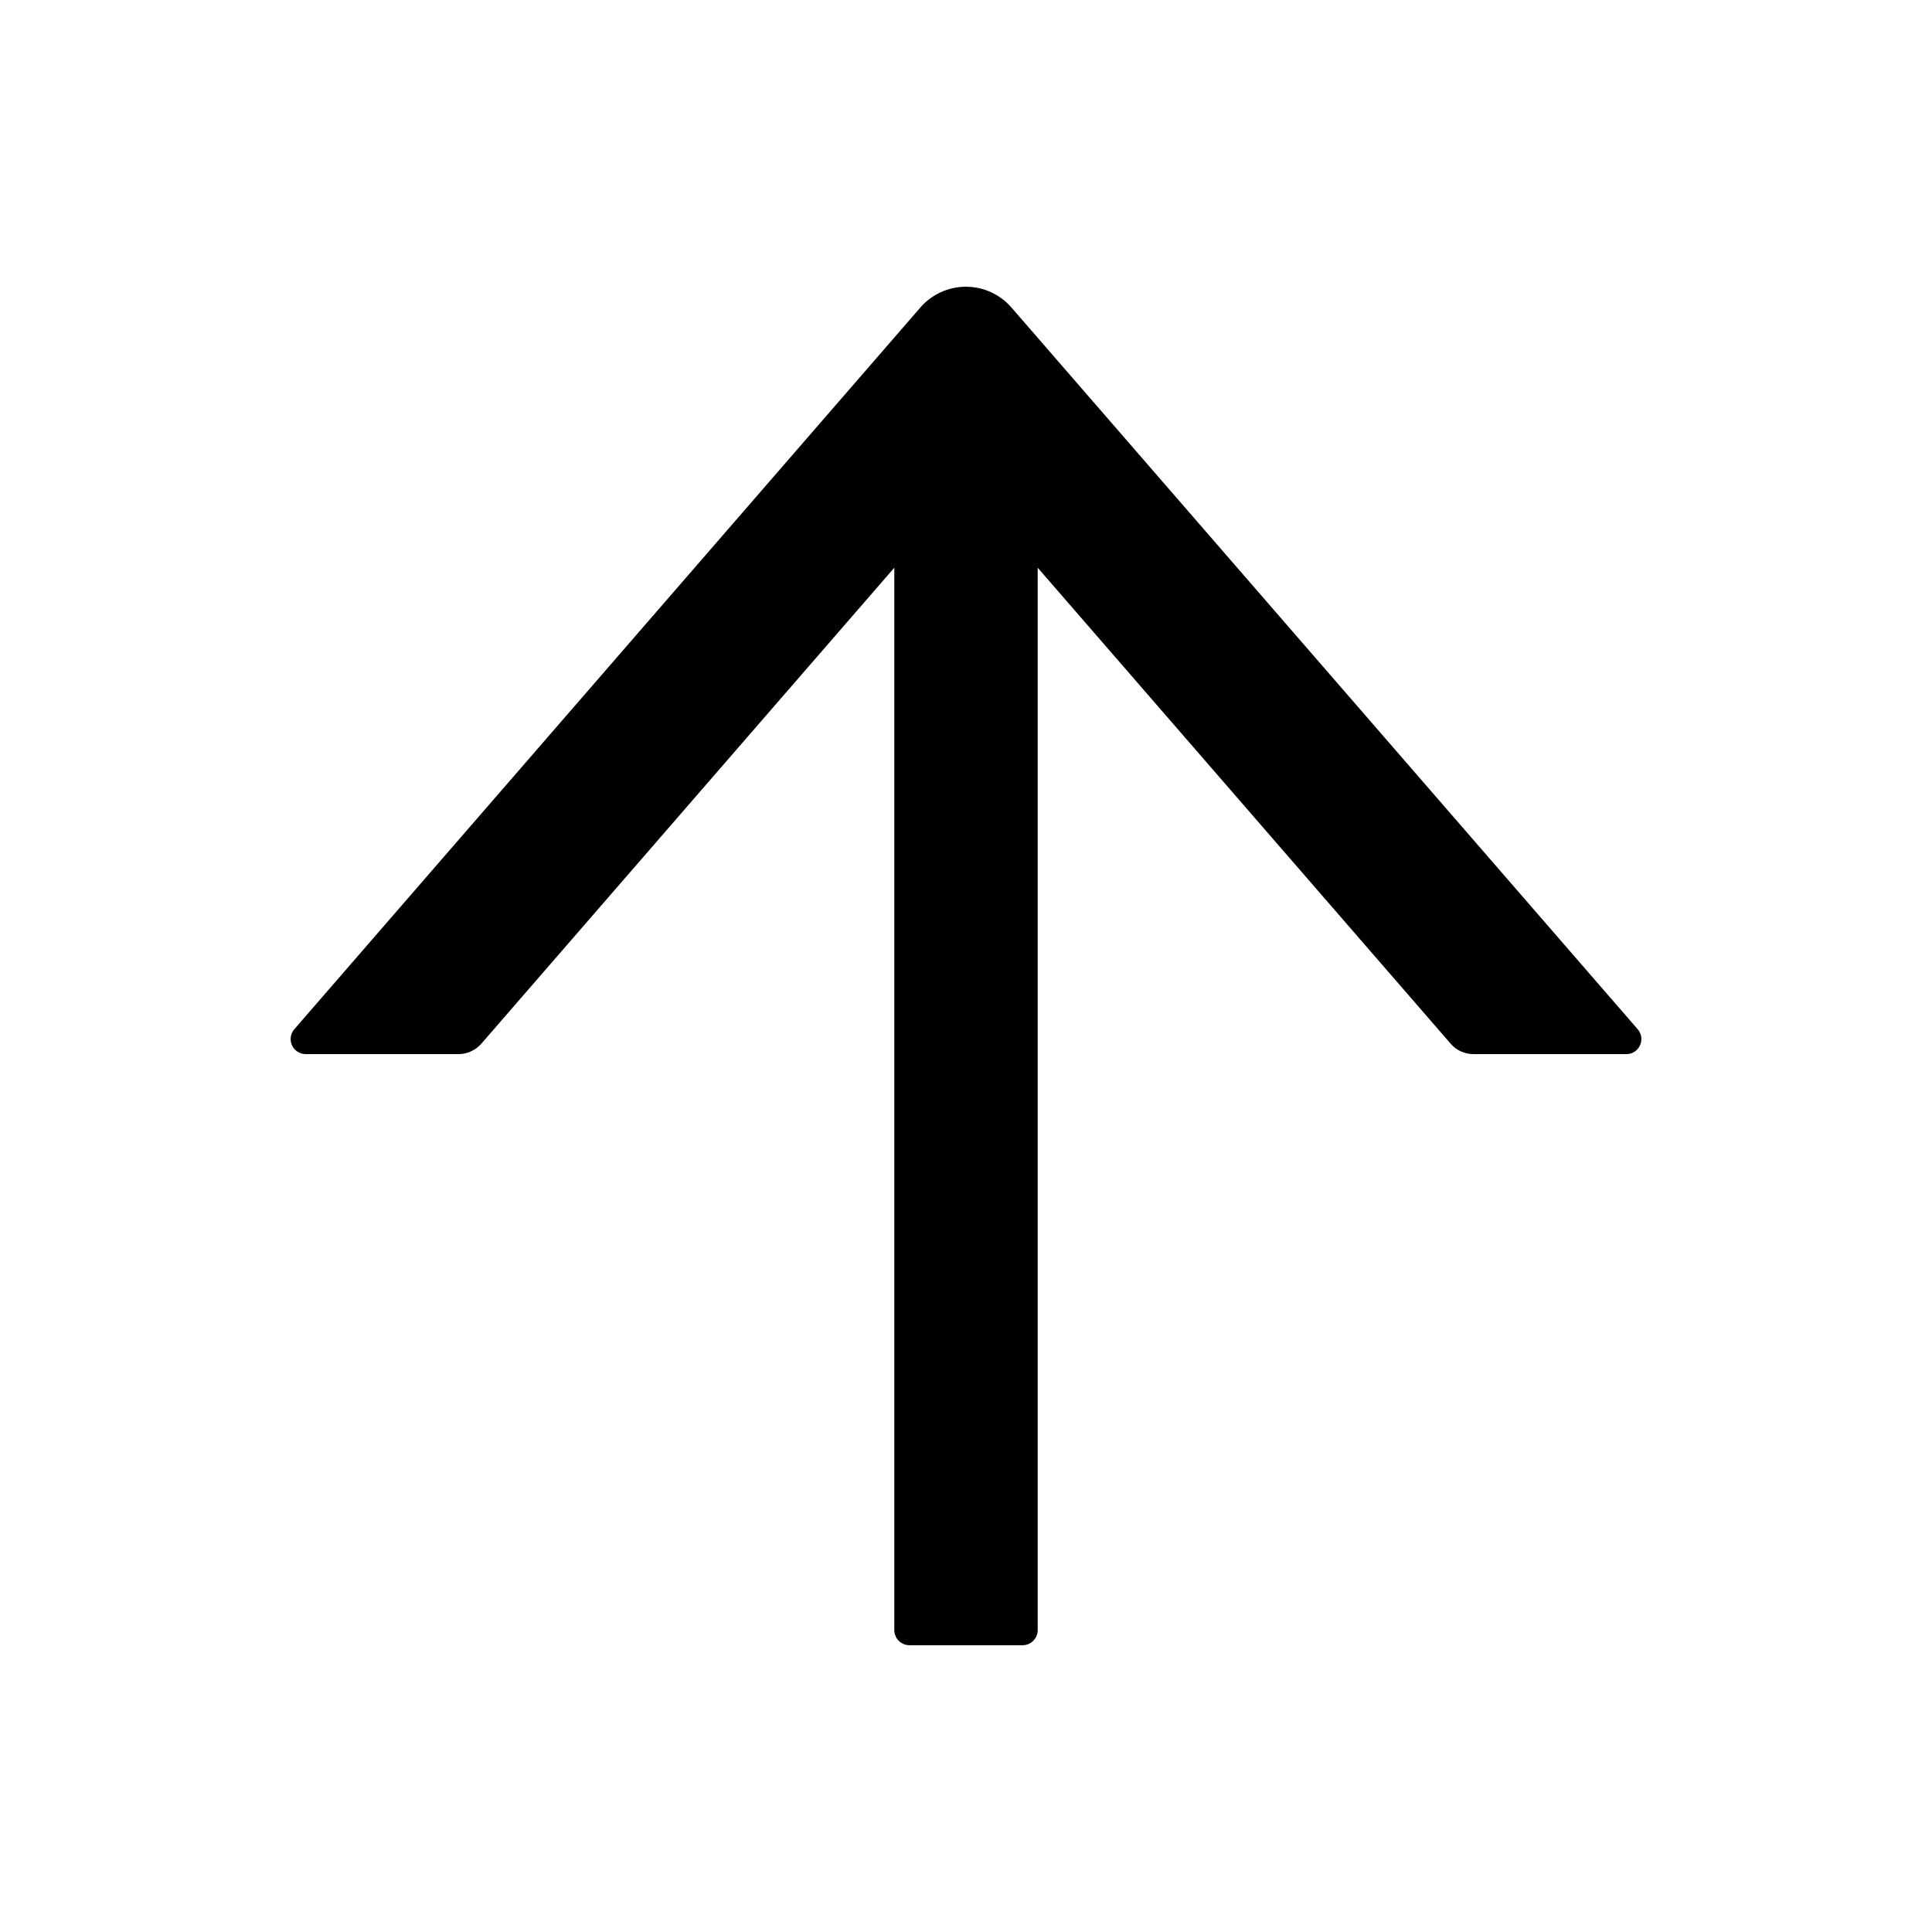
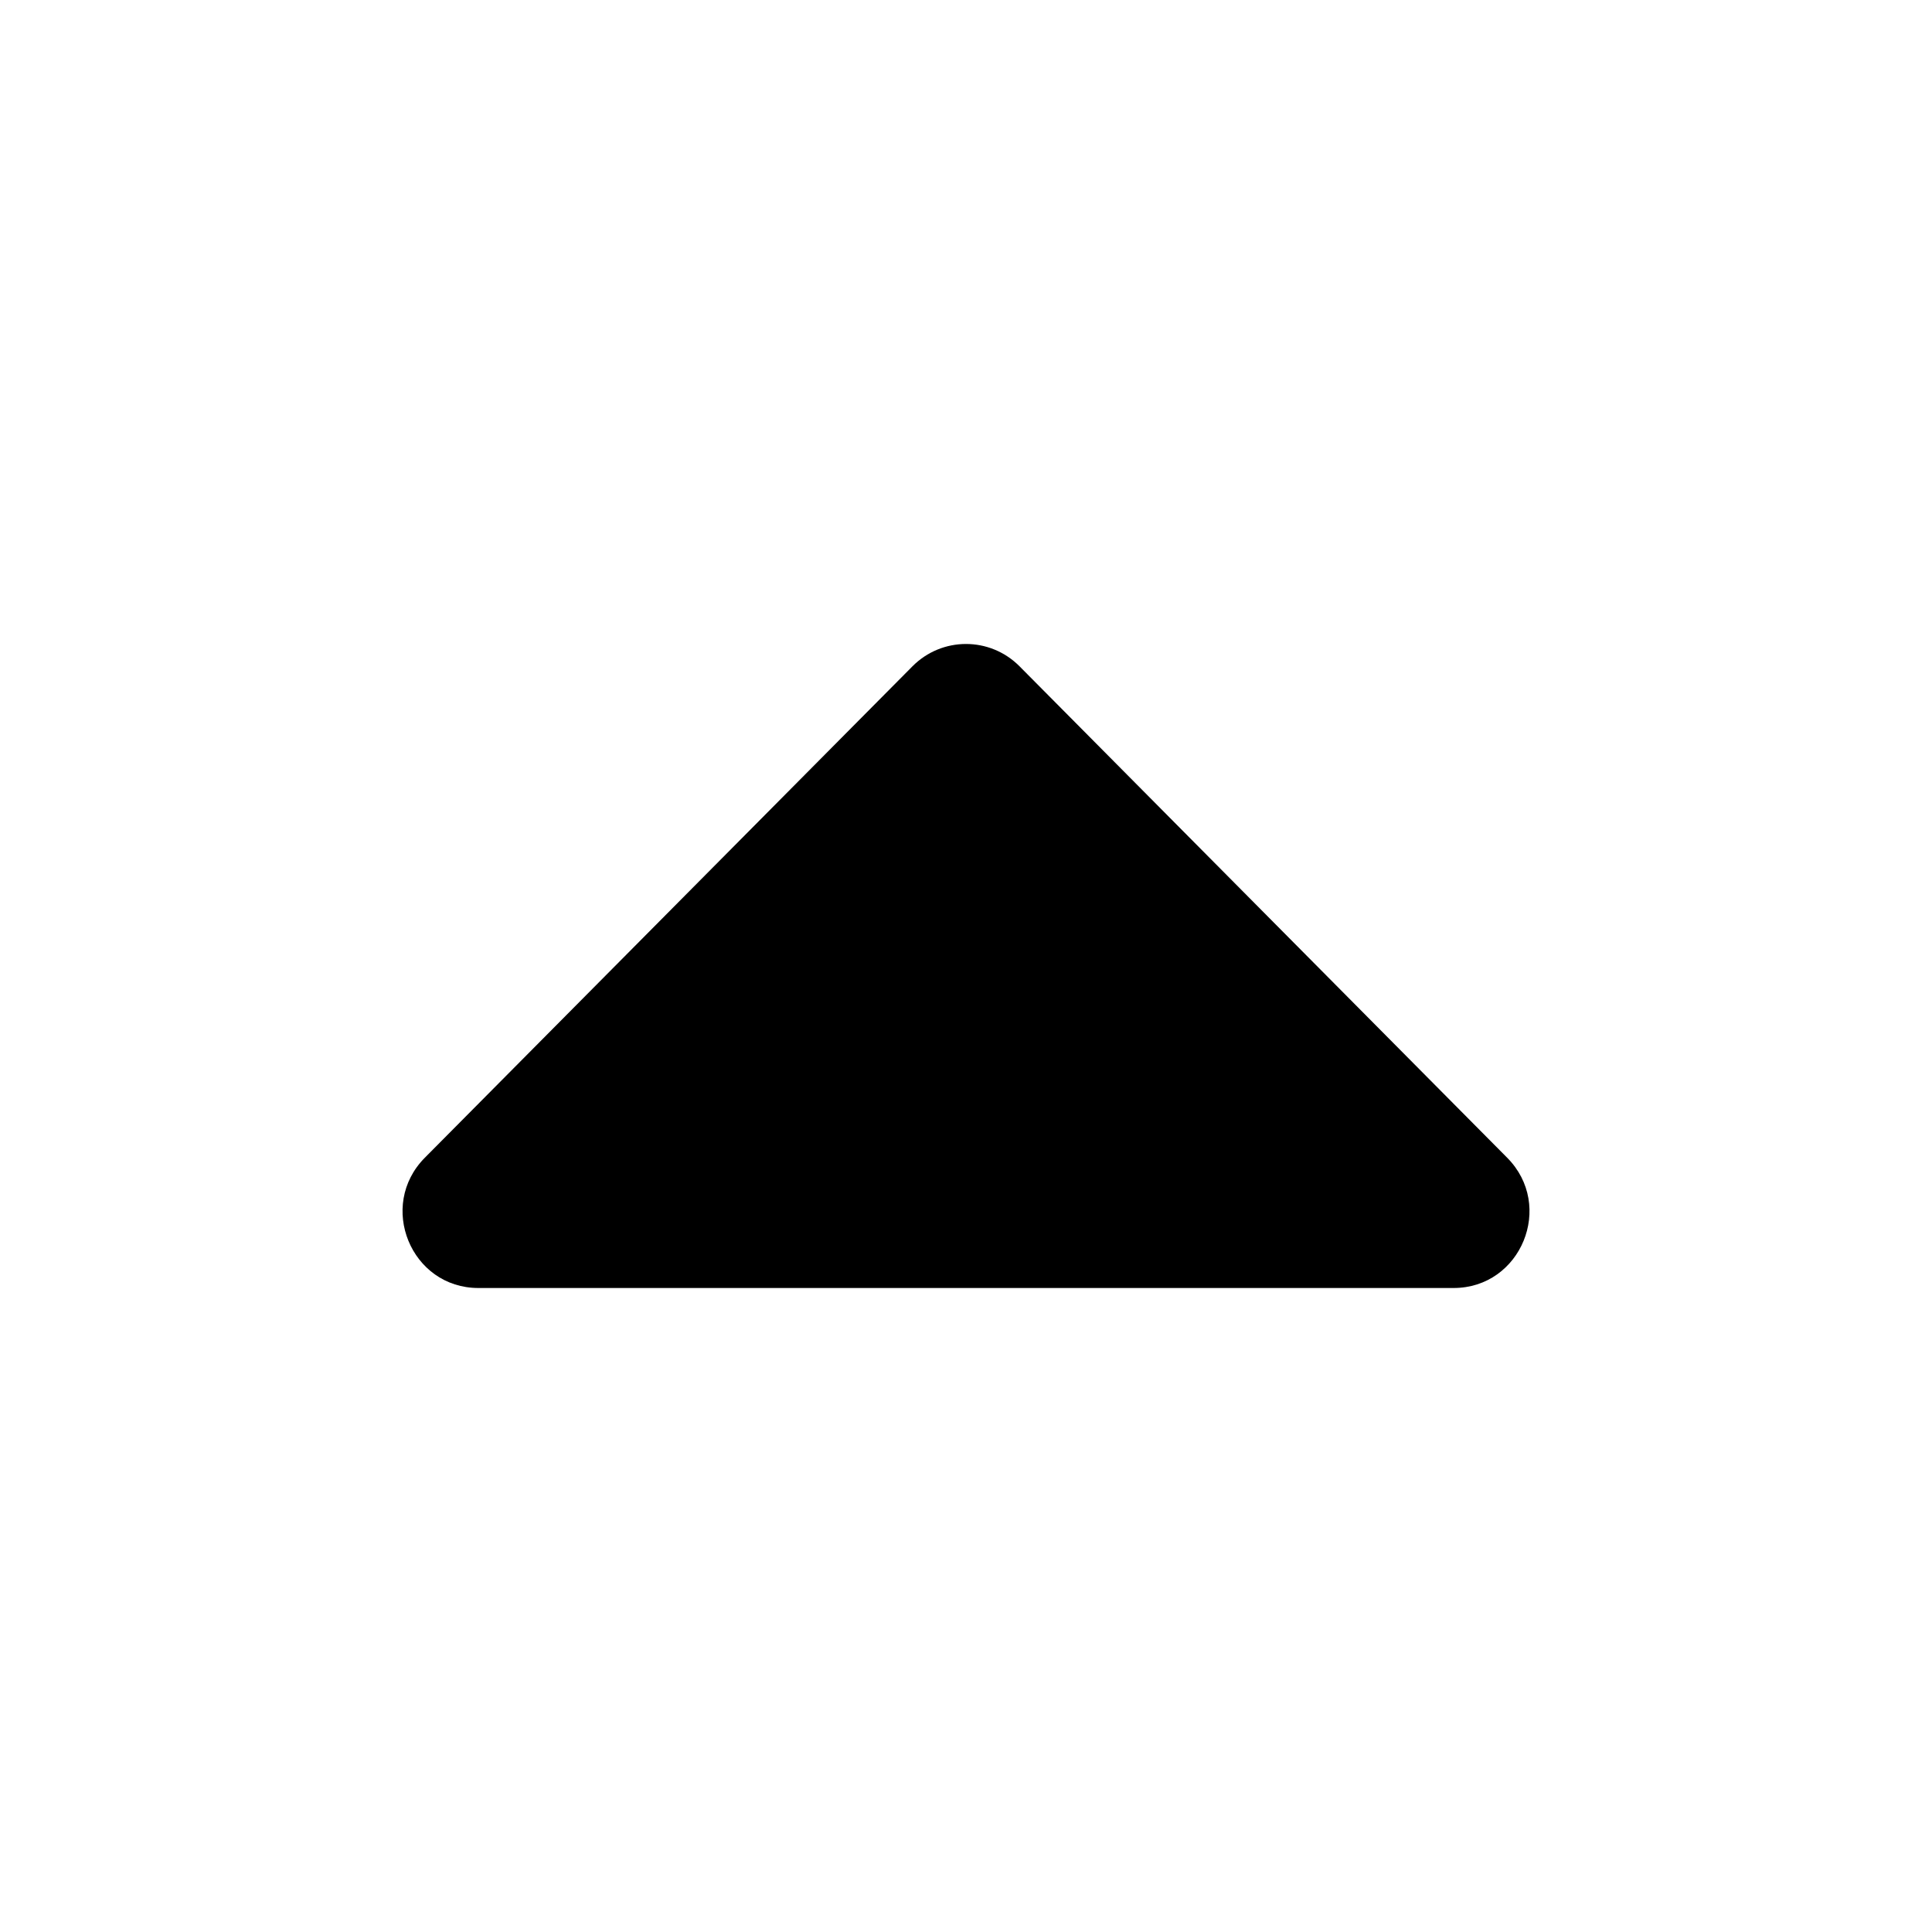
- <svg xmlns="http://www.w3.org/2000/svg" class="icon" viewBox="0 0 1024 1024">
-   <path d="M868 545.5L536.1 163a31.96 31.96 0 0 0-48.3 0L156 545.5a7.97 7.97 0 0 0 6 13.2h81c4.6 0 9-2 12.1-5.5L474 300.9V864c0 4.4 3.6 8 8 8h60c4.4 0 8-3.6 8-8V300.9l218.9 252.3c3 3.5 7.4 5.5 12.1 5.5h81c6.8 0 10.5-8 6-13.2z" />
+ <svg xmlns="http://www.w3.org/2000/svg" fill="currentColor" height="24px" width="24px" viewBox="0 0 24 24" class="sc-4c05d6ef-0 dMwnWW" style="height: 14px; width: 14px;">
+   <path d="M18.057 16H5.943C5.105 16 4.685 14.978 5.278 14.381L11.334 8.278C11.702 7.907 12.298 7.907 12.666 8.278L18.722 14.381C19.316 14.978 18.895 16 18.057 16Z" />
</svg>
